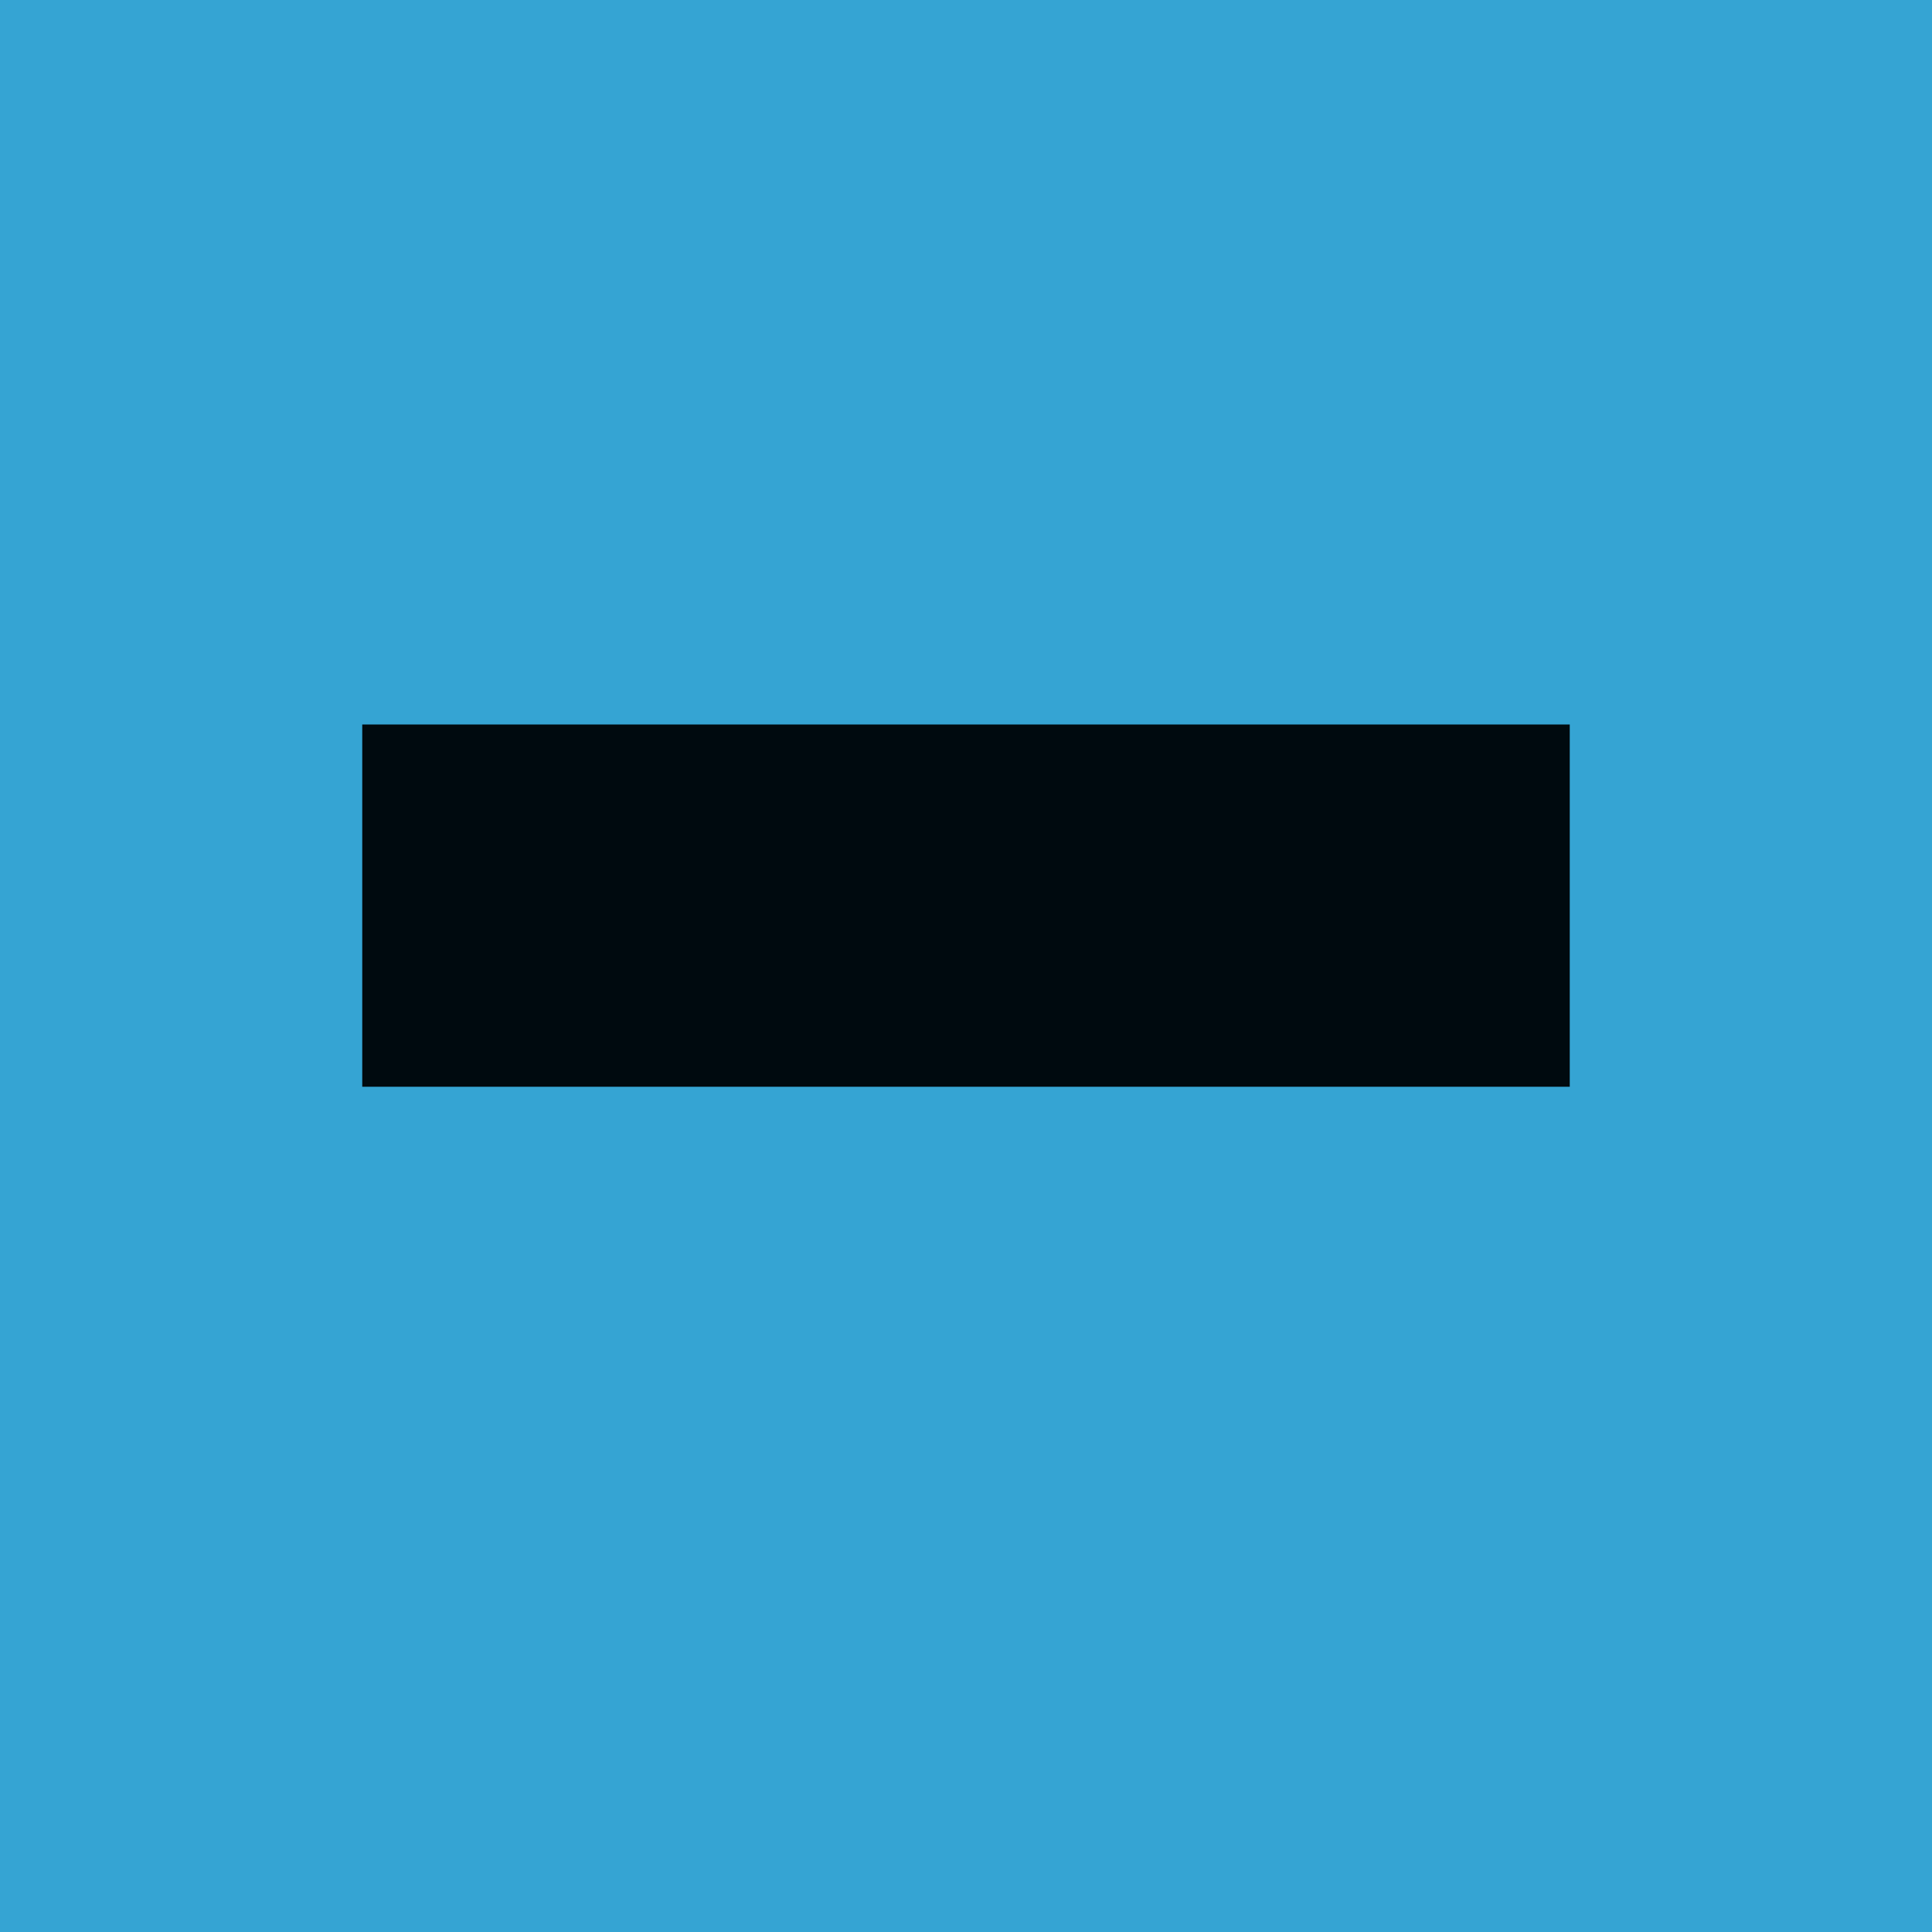
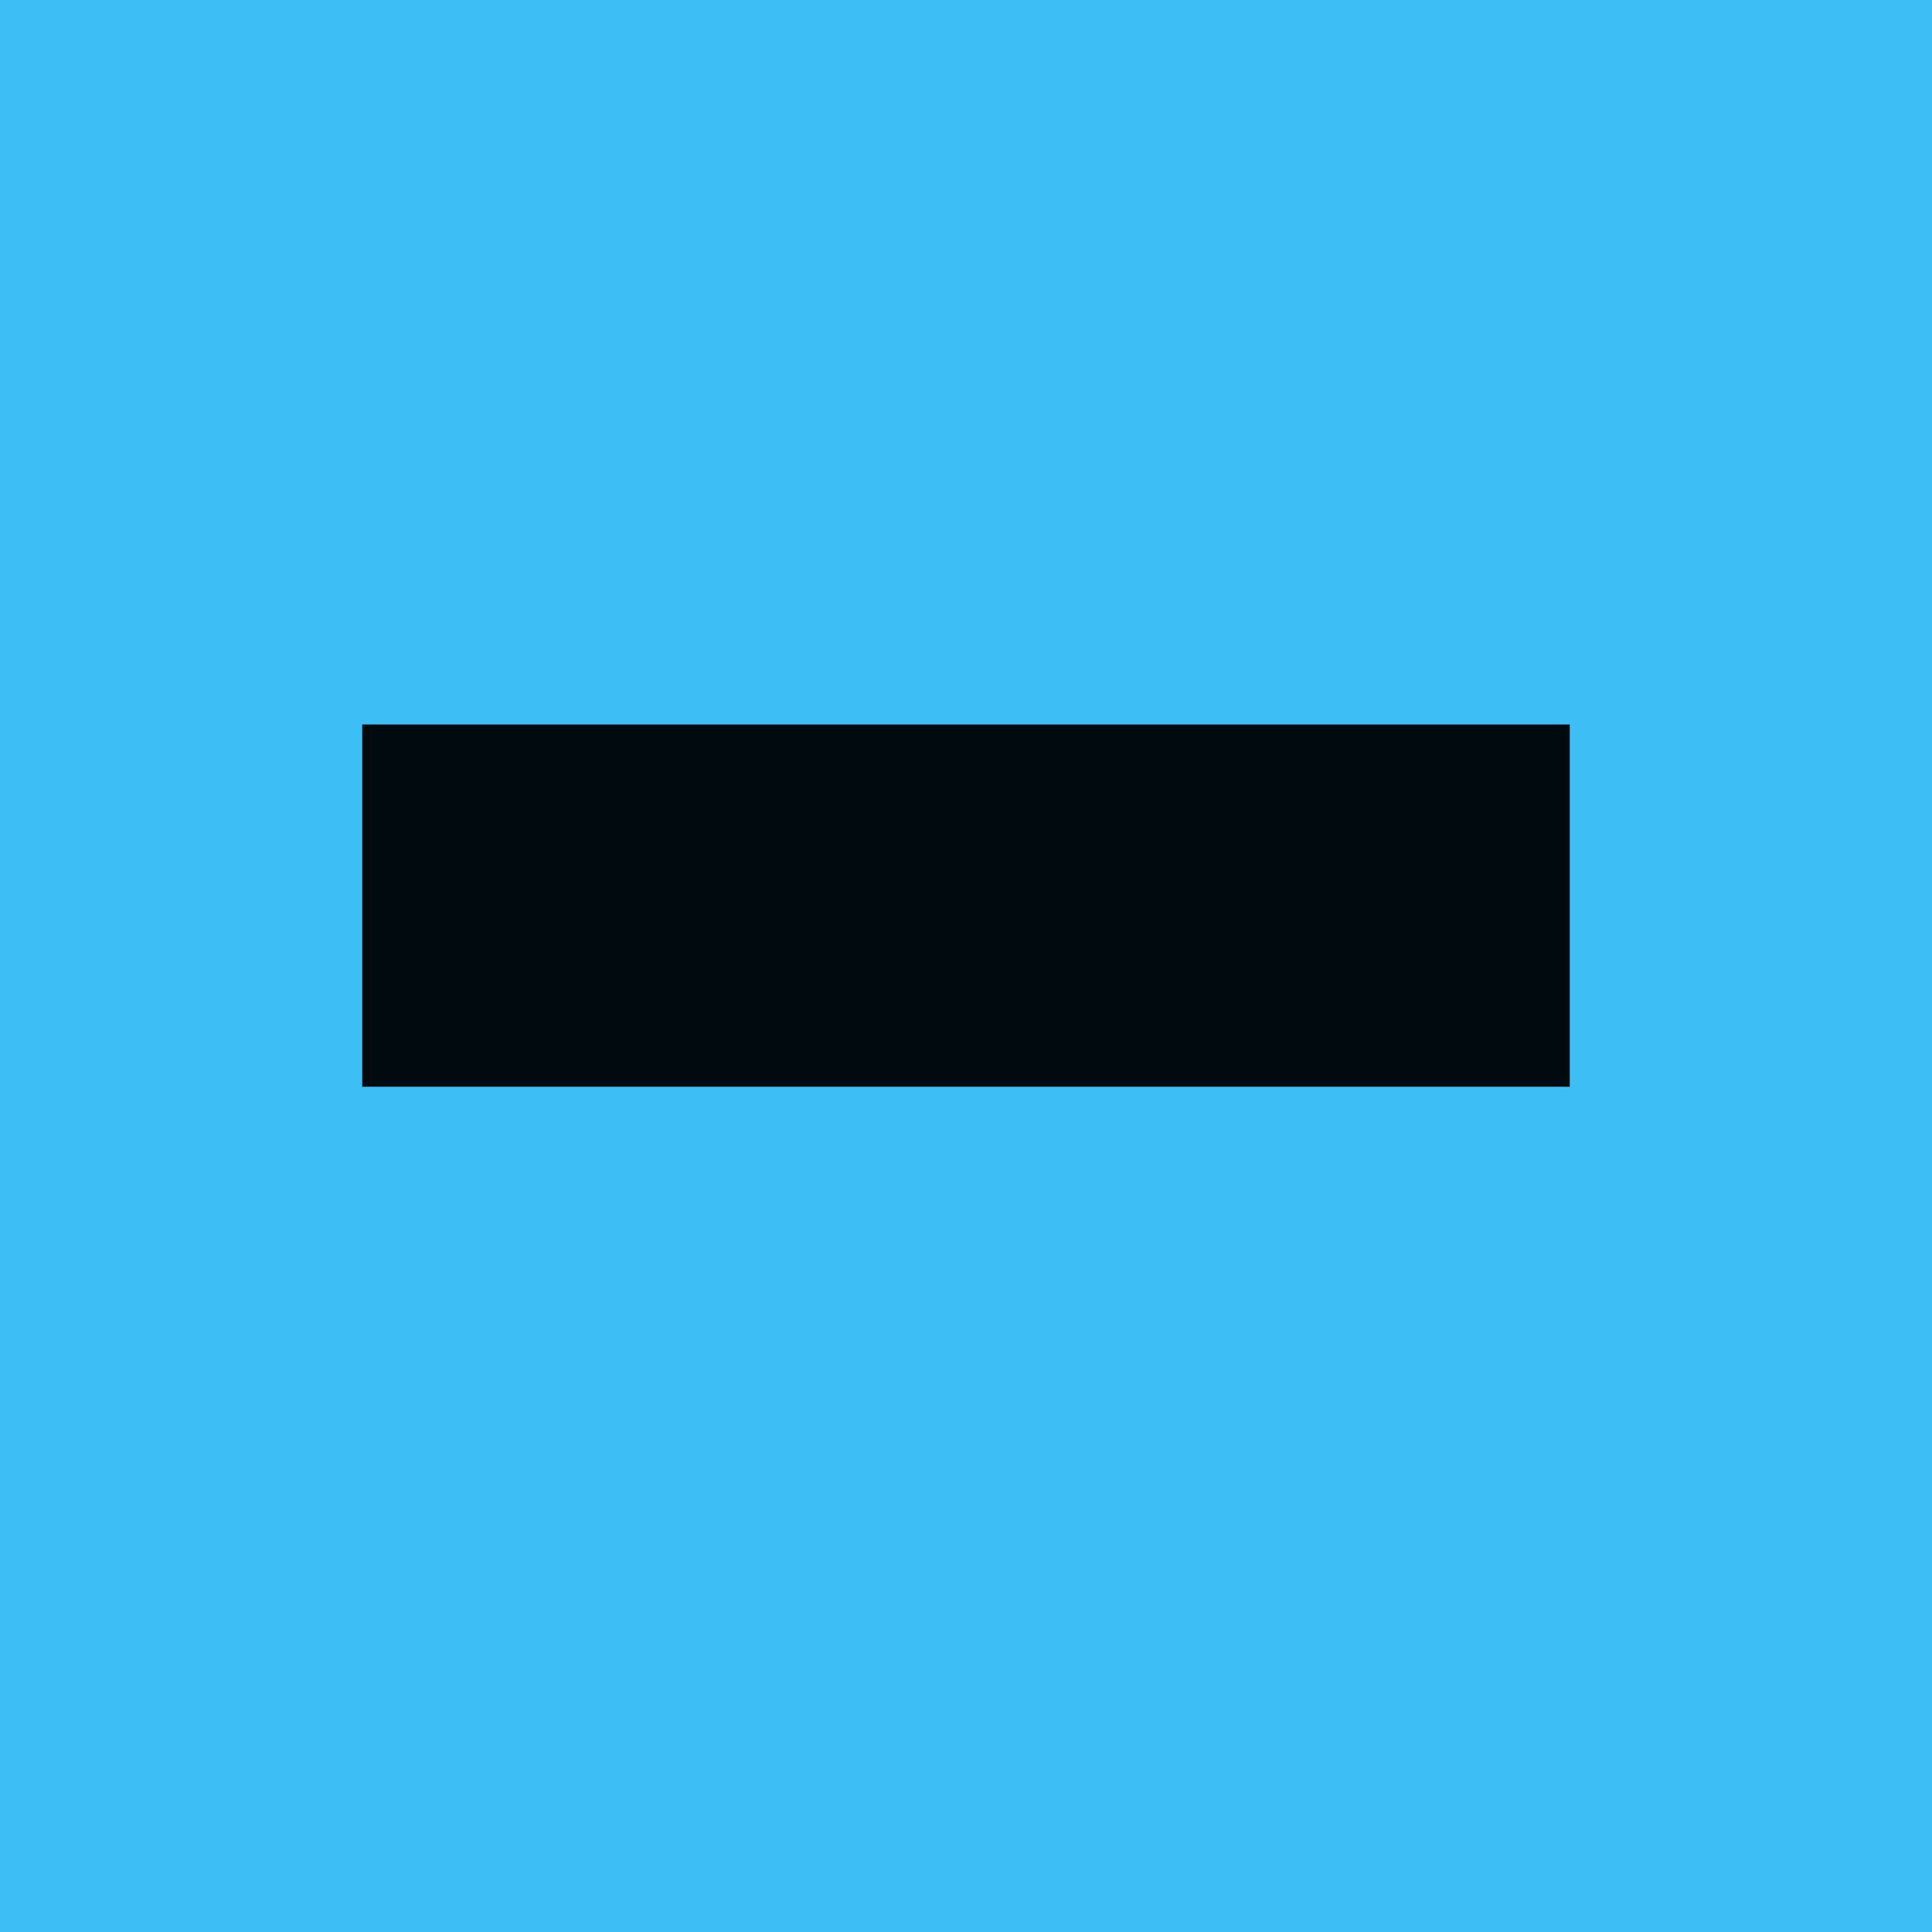
<svg xmlns="http://www.w3.org/2000/svg" width="16" height="16" viewBox="0 0 16 16" fill="none">
-   <rect width="16" height="16" fill="#35A4D3" />
+   <rect width="16" height="16" fill="#3dbef5" />
  <rect x="3" y="6" width="10" height="3" fill="#000A0F" />
</svg>
